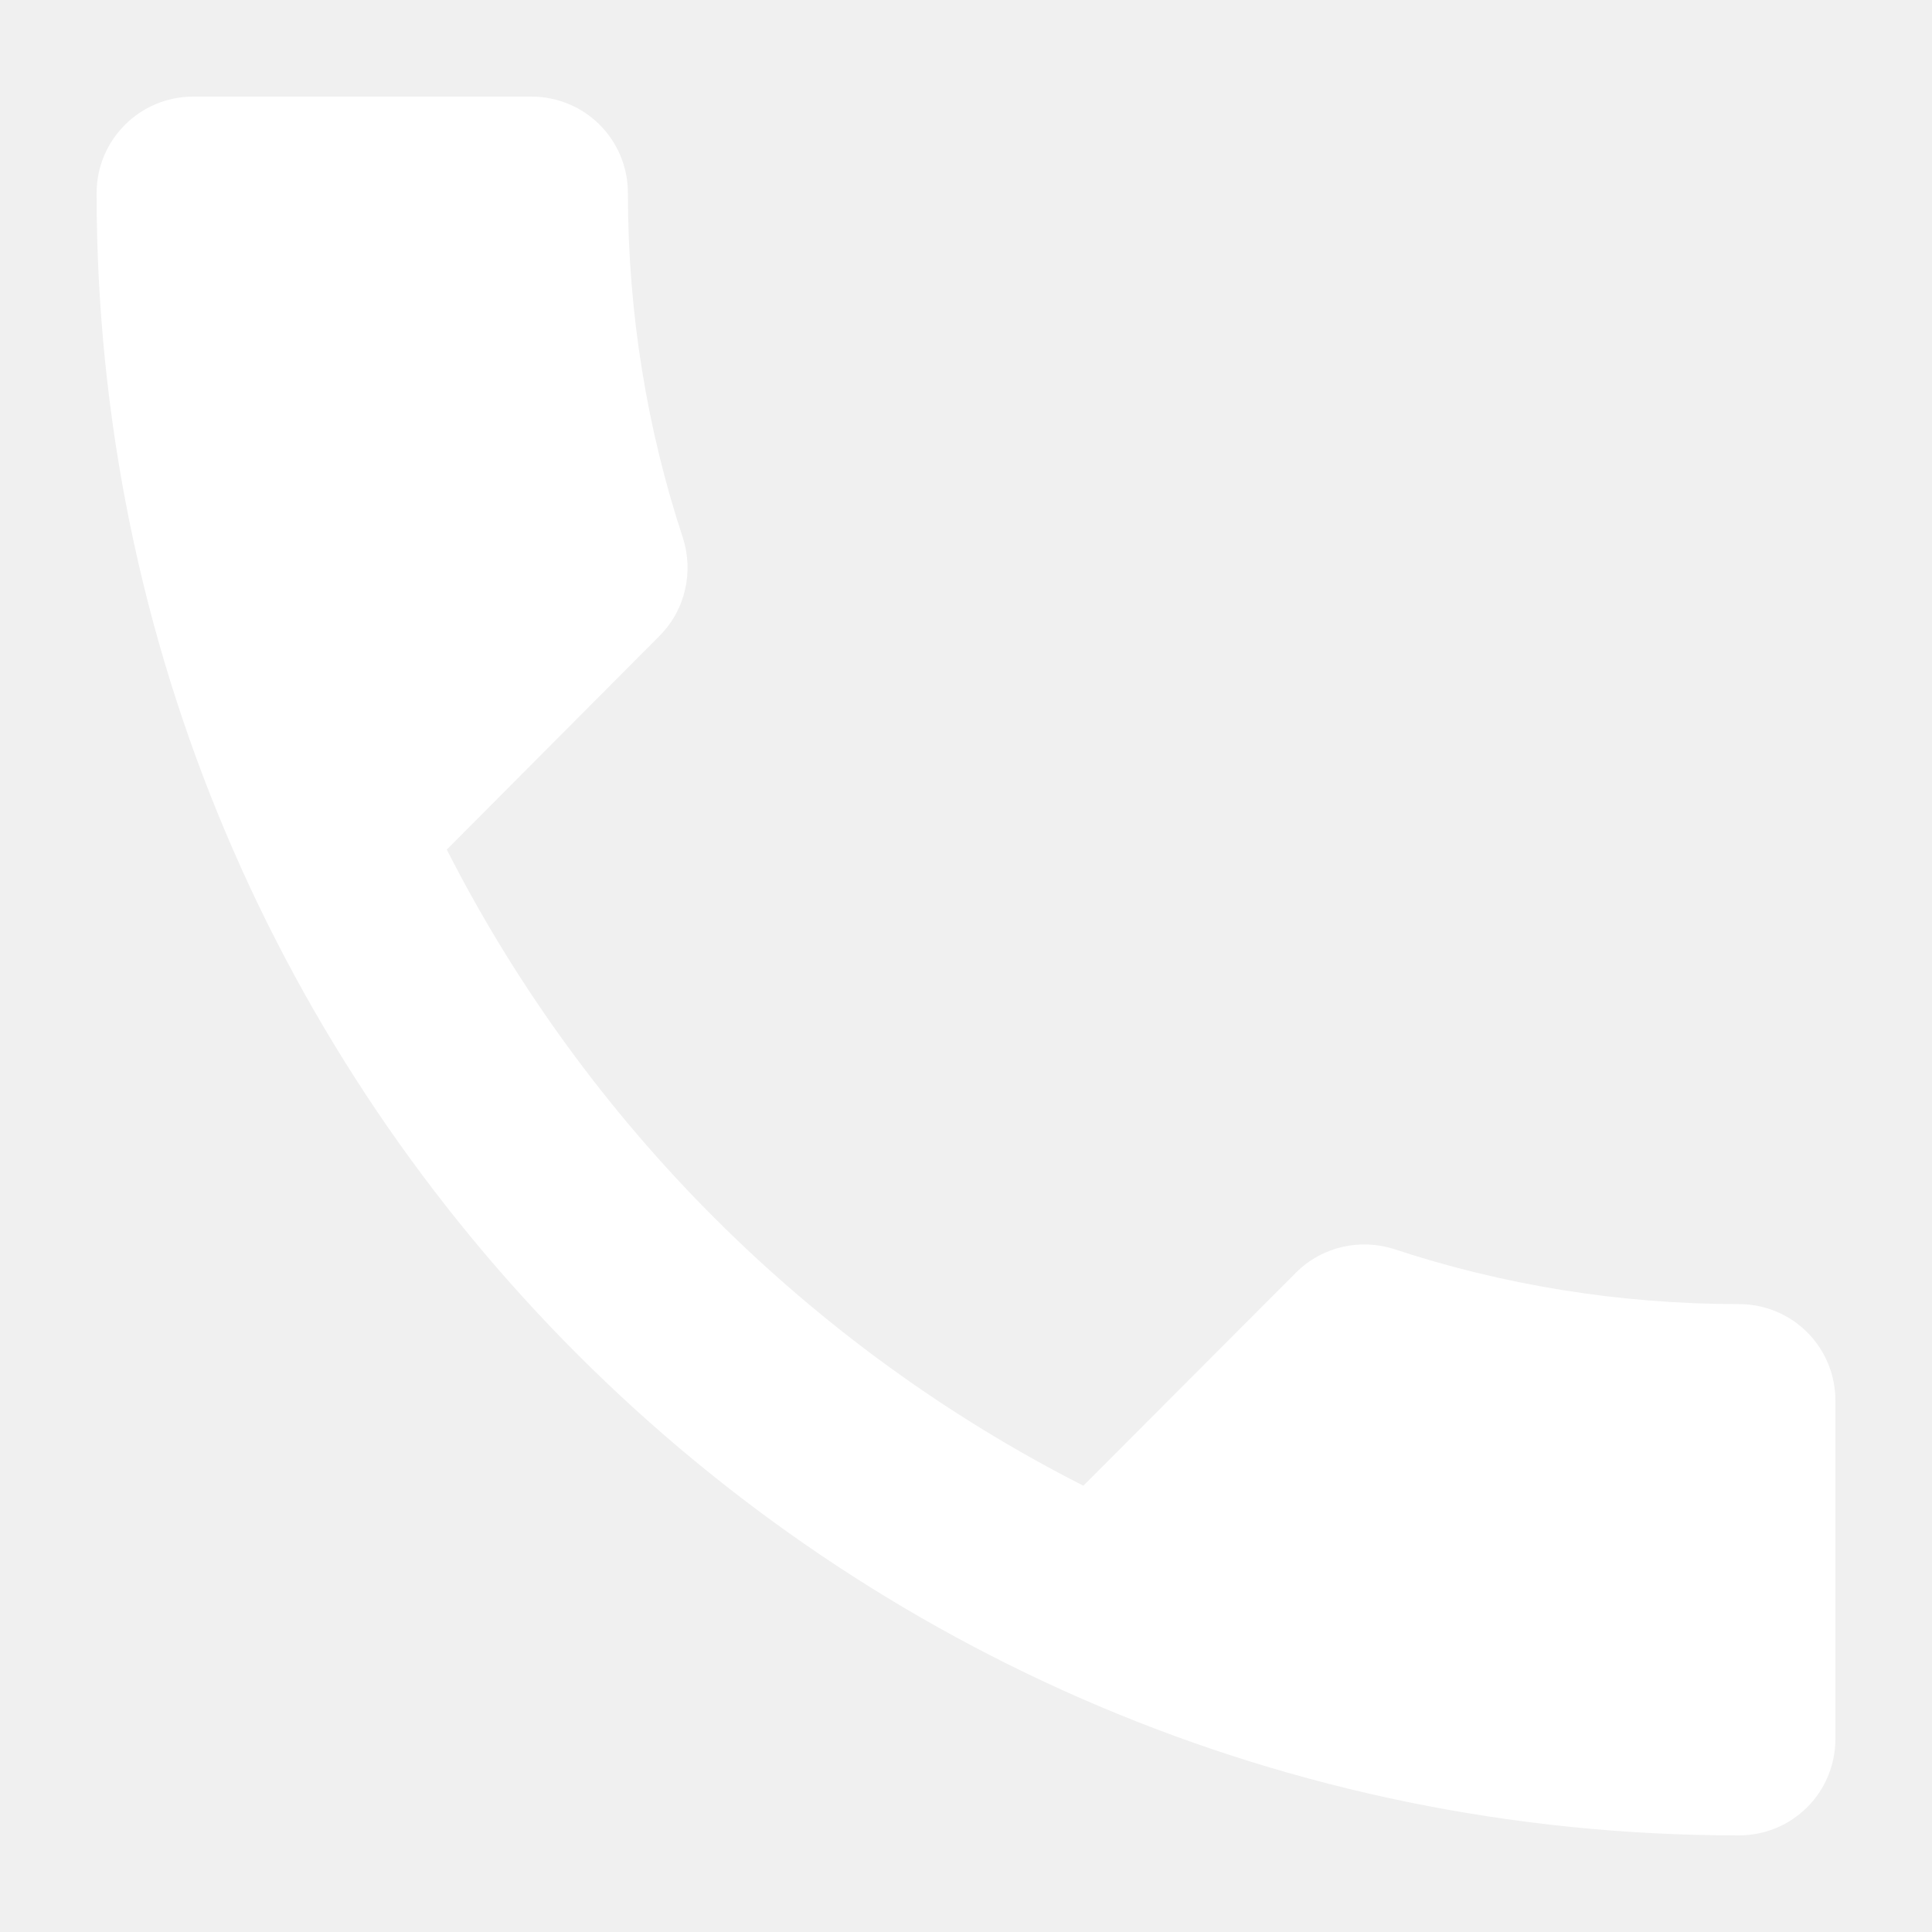
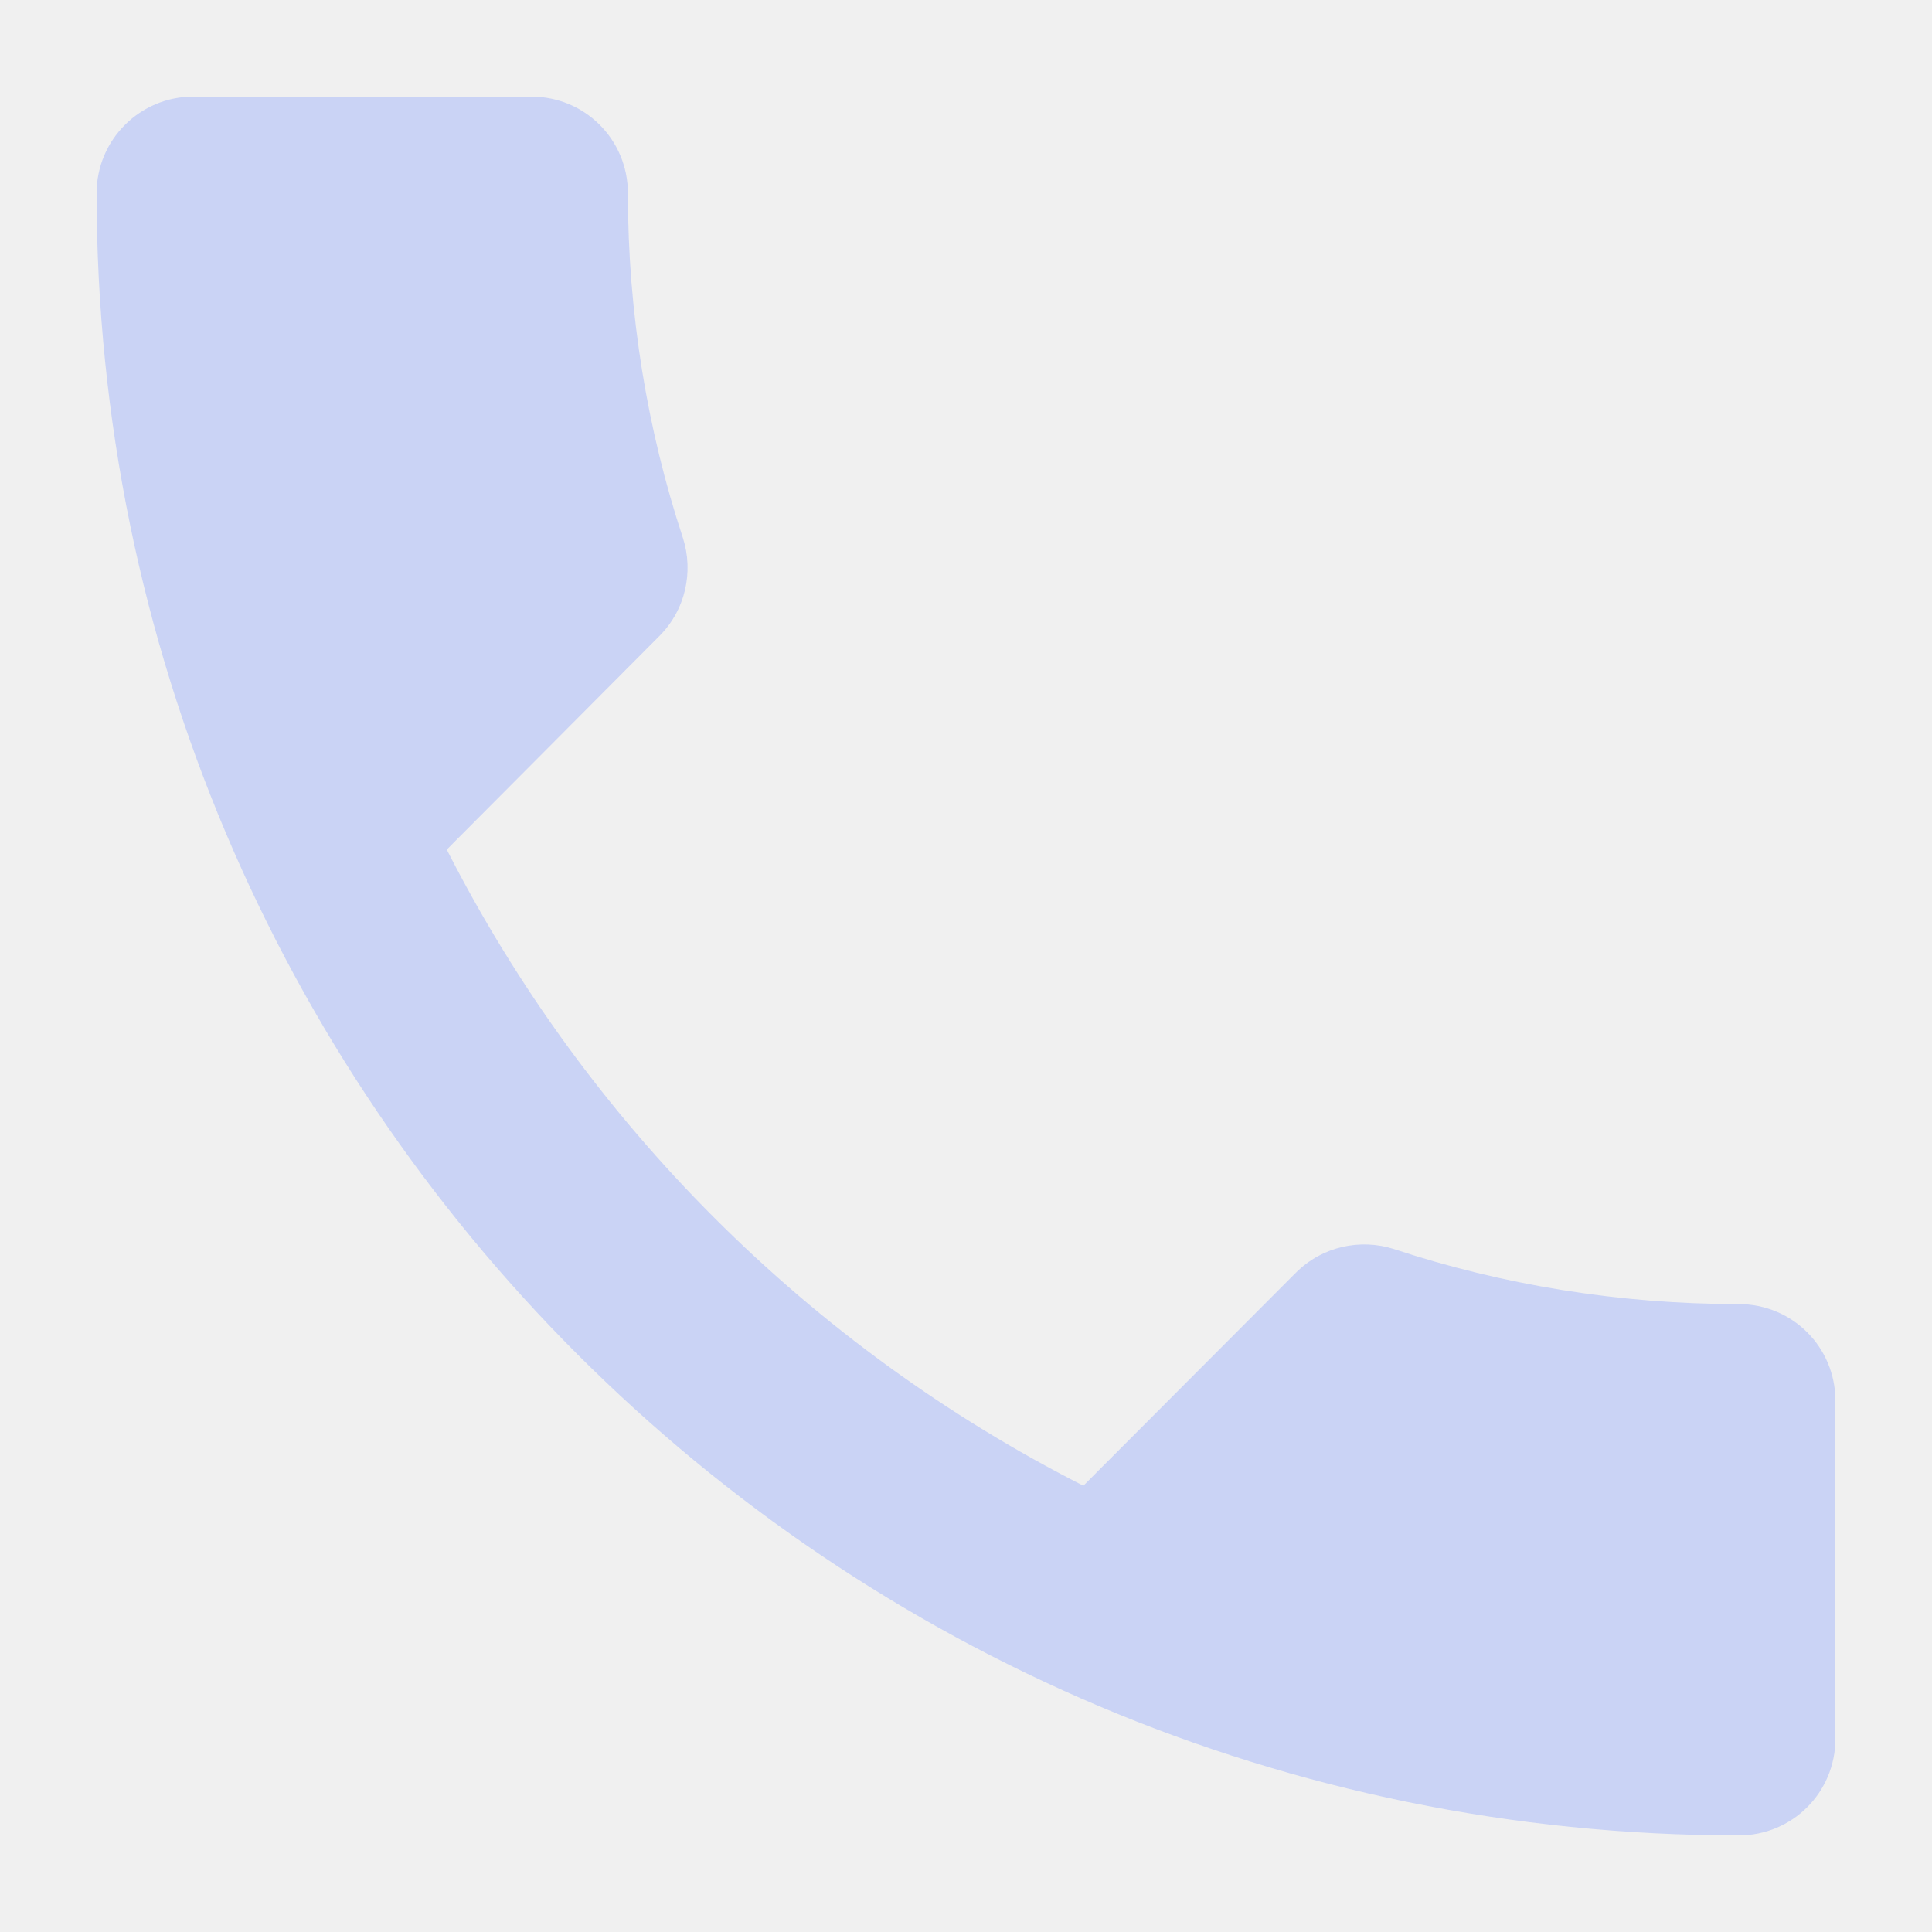
<svg xmlns="http://www.w3.org/2000/svg" width="40" height="40" viewBox="0 0 40 40" version="1.1" id="svg2">
  <defs id="defs2" />
  <path d="M 0,0 H 48 V 48 H 0 Z" fill="none" id="path1" />
-   <path d="m 9.25,17.59 c 2.88,5.66 7.51,10.29 13.18,13.17 l 4.4,-4.41 C 27.38,25.8 28.17,25.64 28.86,25.86 31.1,26.6 33.51,27 36,27 c 1.11,0 2,0.89 2,2 v 7 c 0,1.11 -0.89,2 -2,2 C 17.22,38 2,22.78 2,4 2,2.89 2.9,2 4,2 h 7 c 1.11,0 2,0.89 2,2 0,2.49 0.4,4.9 1.14,7.14 0.22,0.69 0.06,1.48 -0.49,2.03 z" id="path2" style="fill:#ffffff;fill-opacity:1" />
+   <path d="m 9.25,17.59 c 2.88,5.66 7.51,10.29 13.18,13.17 l 4.4,-4.41 C 27.38,25.8 28.17,25.64 28.86,25.86 31.1,26.6 33.51,27 36,27 c 1.11,0 2,0.89 2,2 v 7 c 0,1.11 -0.89,2 -2,2 C 17.22,38 2,22.78 2,4 2,2.89 2.9,2 4,2 h 7 c 1.11,0 2,0.89 2,2 0,2.49 0.4,4.9 1.14,7.14 0.22,0.69 0.06,1.48 -0.49,2.03 z" id="path2" style="fill:#cad3f5;fill-opacity:1" />
</svg>
